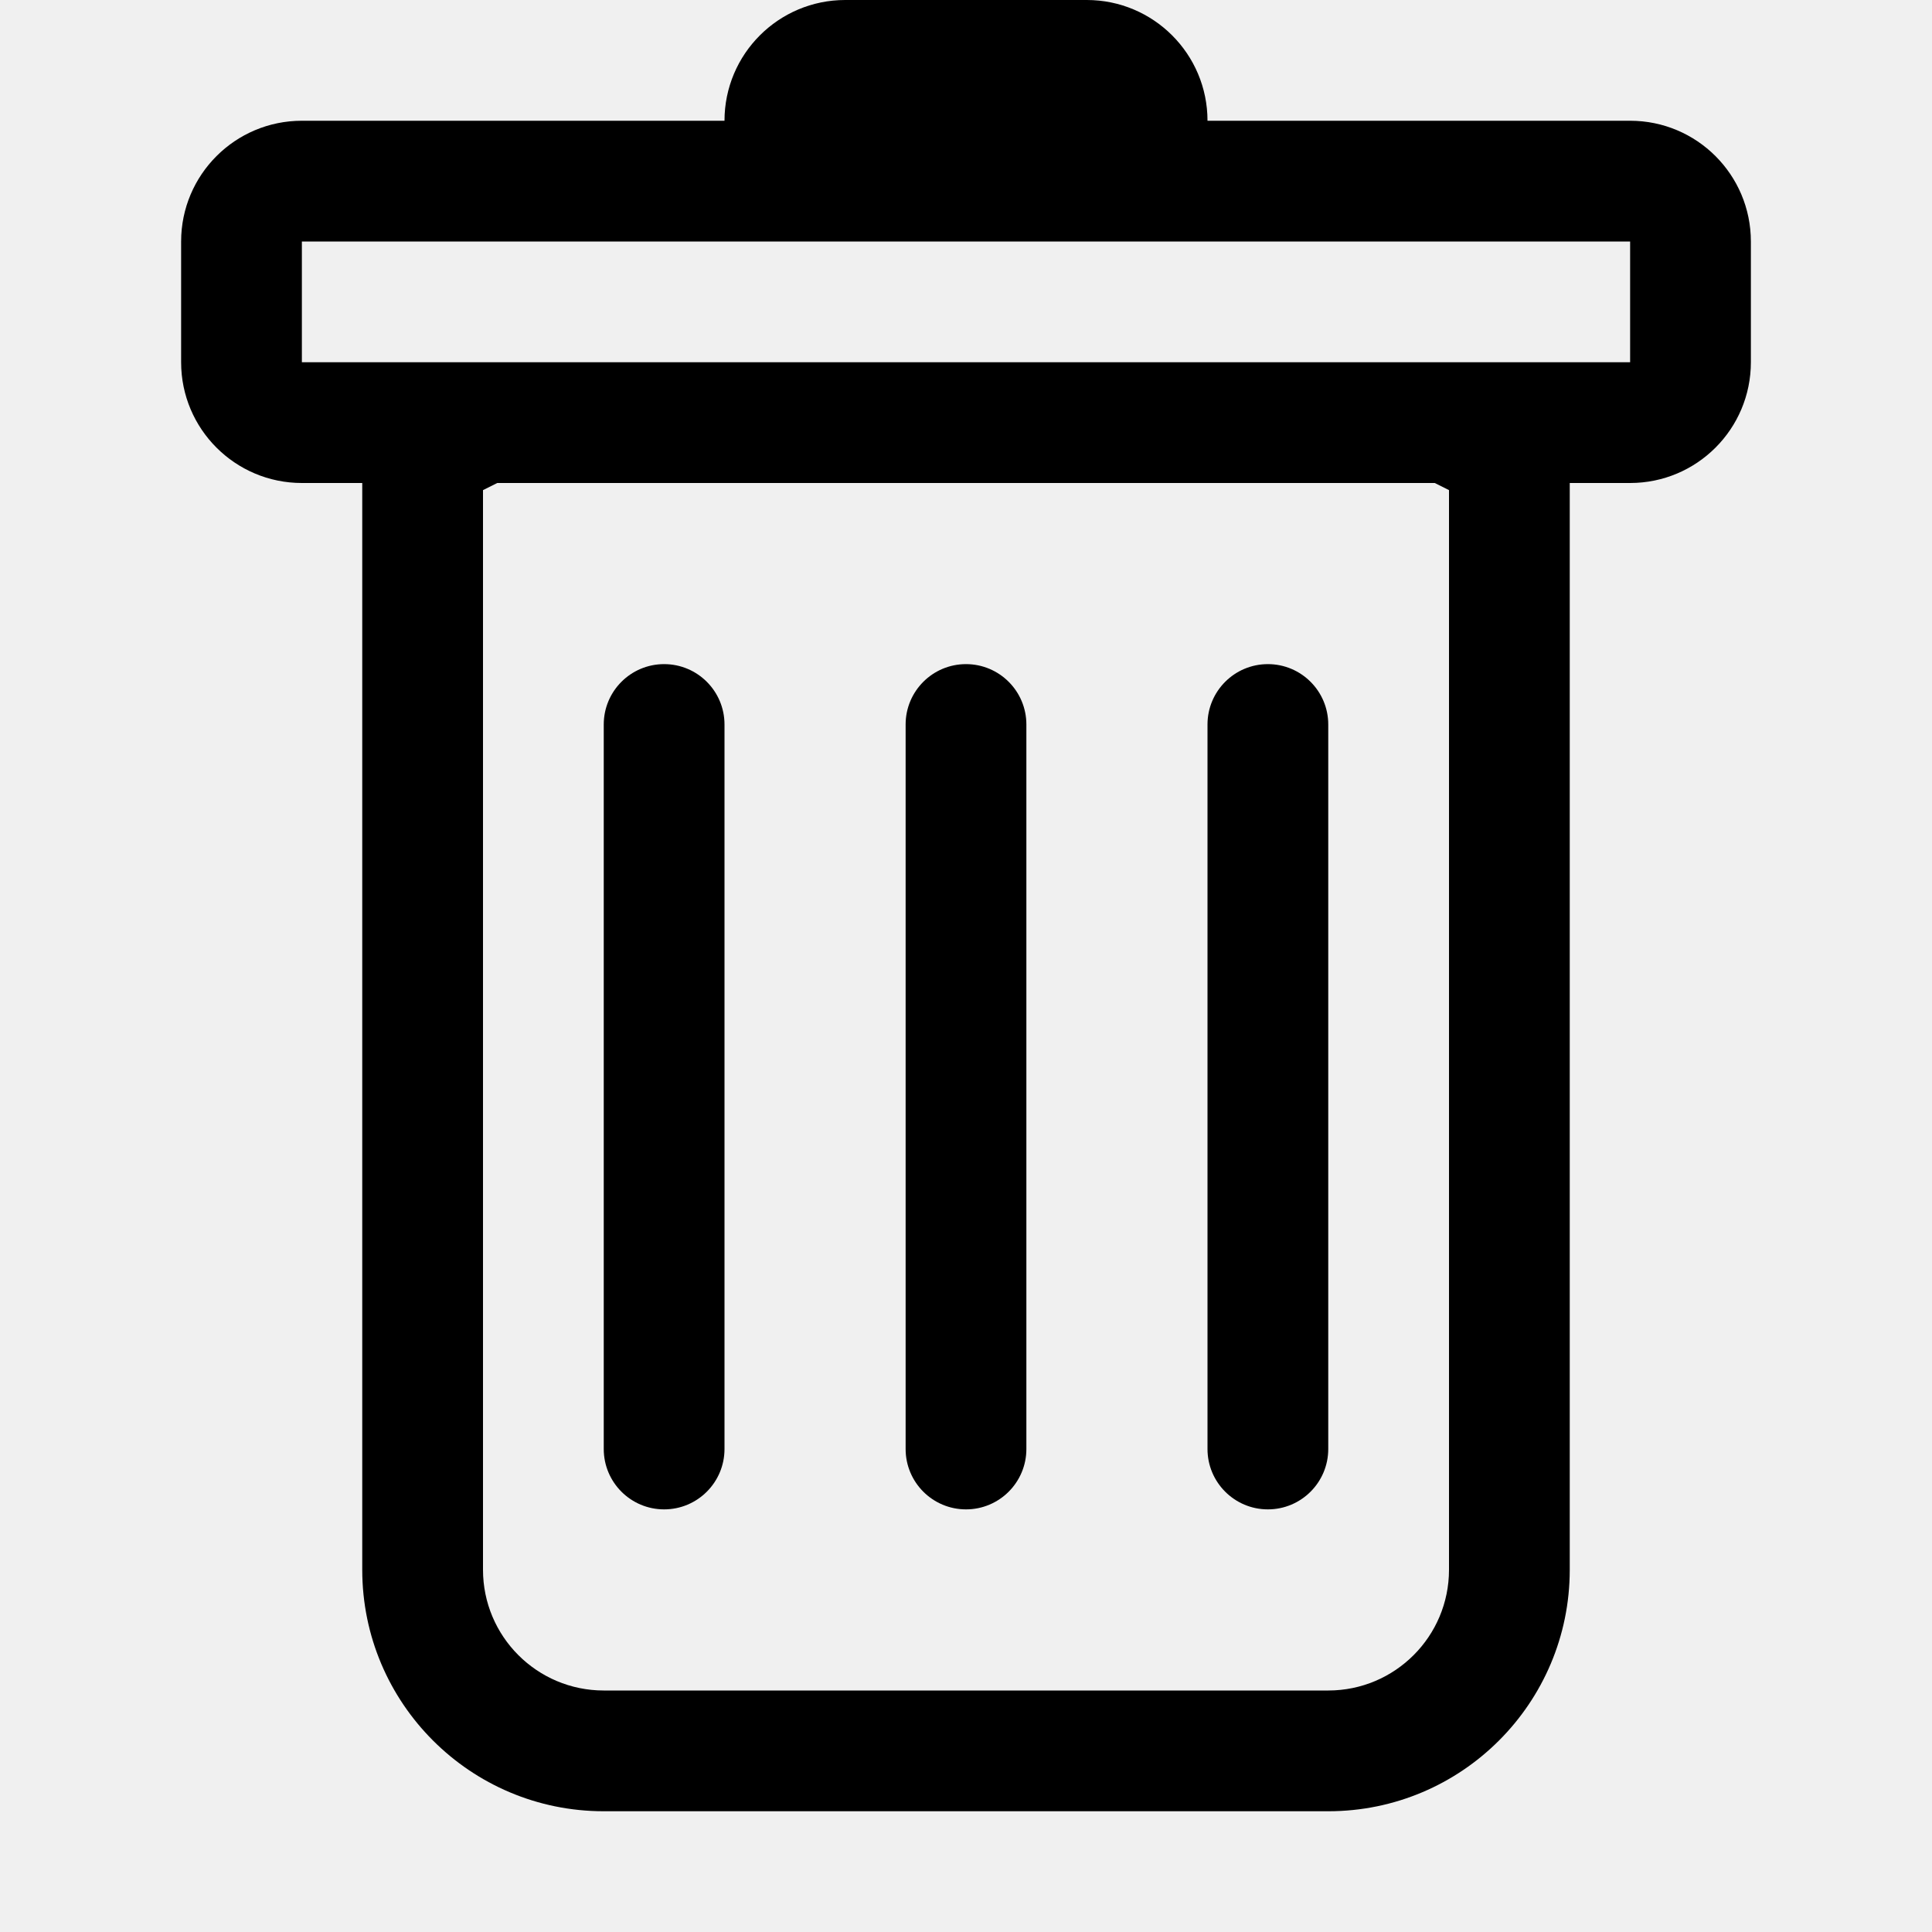
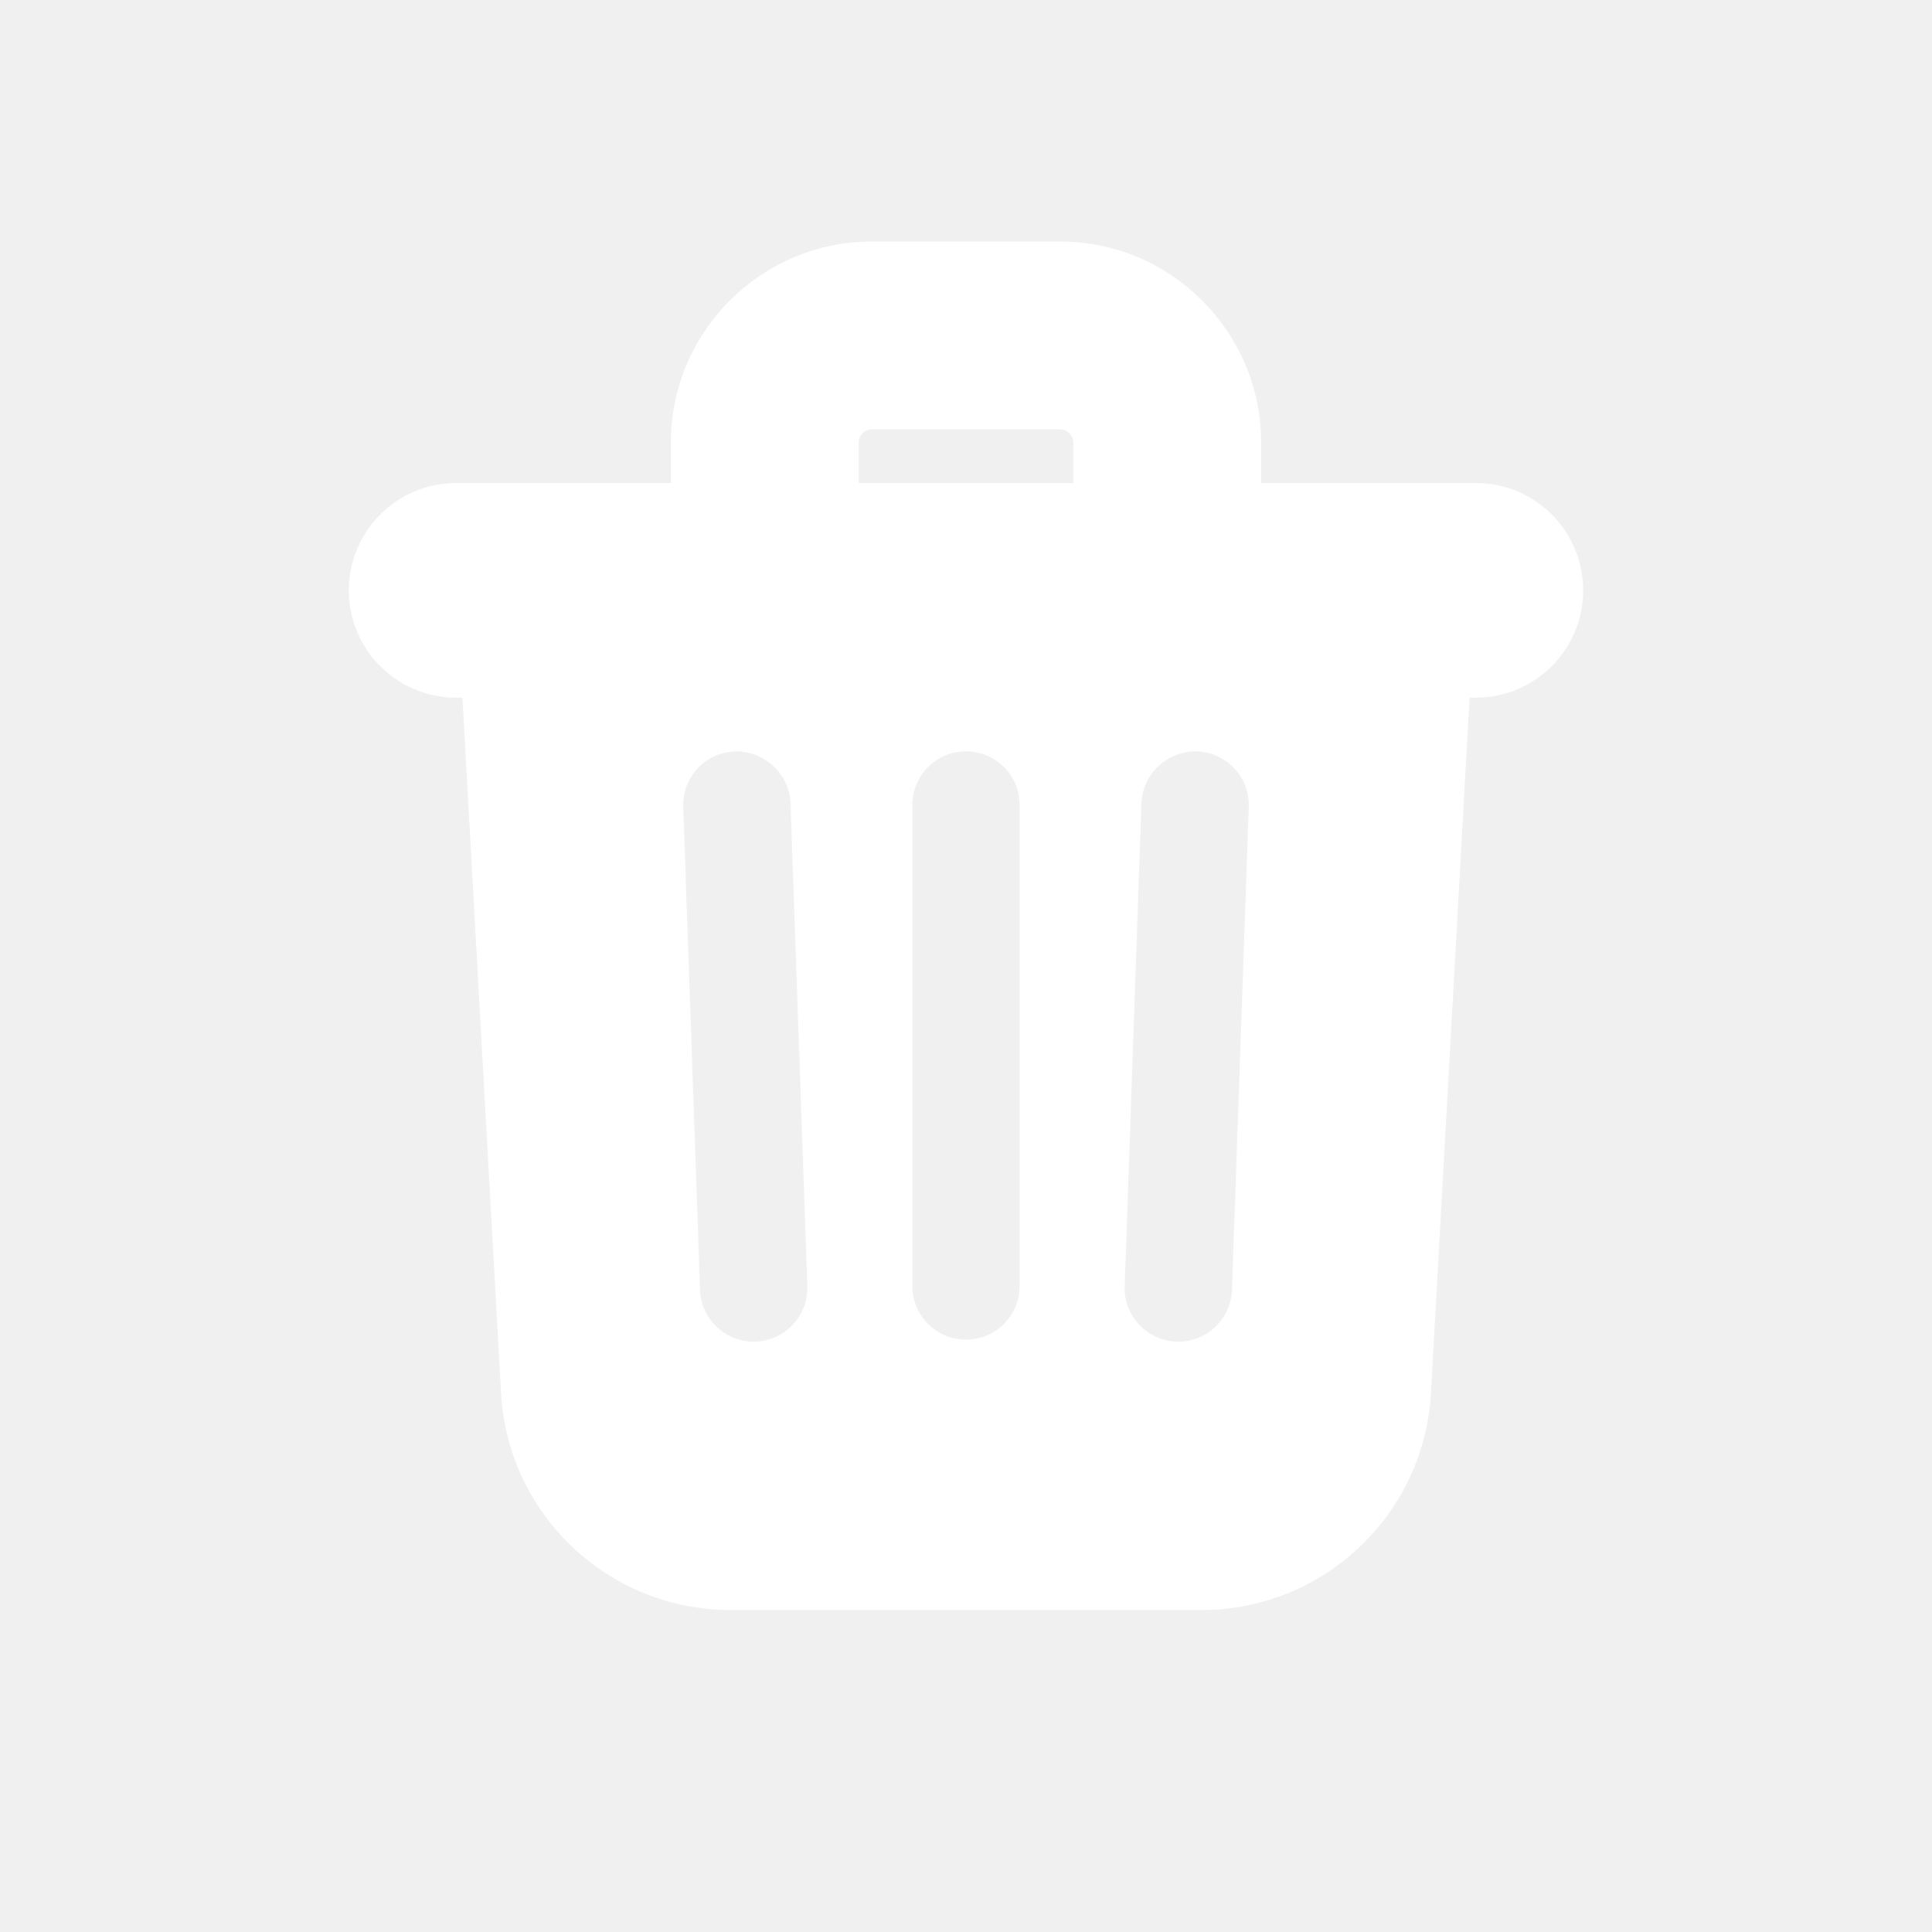
- <svg xmlns="http://www.w3.org/2000/svg" width="16" height="16" fill="currentColor" class="bi bi-trash" viewBox="0 0 16 16">
-   <path d="M5.5 5.5A.5.5 0 0 1 6 6v6a.5.5 0 0 1-1 0V6a.5.5 0 0 1 .5-.5m2.5 0a.5.5 0 0 1 .5.5v6a.5.5 0 0 1-1 0V6a.5.5 0 0 1 .5-.5m3 .5a.5.5 0 0 0-1 0v6a.5.5 0 0 0 1 0z" />
-   <path d="M14.5 3a1 1 0 0 1-1 1H13v9a2 2 0 0 1-2 2H5a2 2 0 0 1-2-2V4h-.5a1 1 0 0 1-1-1V2a1 1 0 0 1 1-1H6a1 1 0 0 1 1-1h2a1 1 0 0 1 1 1h3.5a1 1 0 0 1 1 1zM4.118 4 4 4.059V13a1 1 0 0 0 1 1h6a1 1 0 0 0 1-1V4.059L11.882 4zM2.5 3h11V2h-11z" />
+ <svg xmlns="http://www.w3.org/2000/svg" fill="#FFFFFF" viewBox="0 0 72 72" width="64px" height="64px">
+   <path d="M 32.5 9 C 28.364 9 25 12.364 25 16.5 L 25 18 L 17 18 C 14.791 18 13 19.791 13 22 C 13 24.209 14.791 26 17 26 L 17.232 26 L 18.672 51.916 C 18.924 56.449 22.679 60 27.219 60 L 44.781 60 C 49.321 60 53.076 56.449 53.328 51.916 L 54.768 26 L 55 26 C 57.209 26 59 24.209 59 22 C 59 19.791 57.209 18 55 18 L 47 18 L 47 16.5 C 47 12.364 43.636 9 39.5 9 L 32.5 9 z M 32.5 16 L 39.5 16 C 39.775 16 40 16.224 40 16.5 L 40 18 L 32 18 L 32 16.5 C 32 16.224 32.225 16 32.5 16 z M 36 28 C 37.104 28 38 28.896 38 30 L 38 47.924 C 38 49.029 37.104 49.924 36 49.924 C 34.896 49.924 34 49.028 34 47.924 L 34 30 C 34 28.896 34.896 28 36 28 z M 27.393 28.002 C 28.46 27.98 29.422 28.828 29.461 29.932 L 30.086 47.932 C 30.124 49.036 29.258 49.959 28.154 49.998 C 28.131 49.999 28.109 50 28.086 50 C 27.013 50 26.126 49.148 26.088 48.068 L 25.463 30.068 C 25.425 28.964 26.289 28.041 27.393 28.002 z M 44.607 28.002 C 45.711 28.04 46.575 28.964 46.537 30.068 L 45.912 48.068 C 45.874 49.148 44.986 50 43.914 50 C 43.891 50 43.869 49.999 43.846 49.998 C 42.742 49.96 41.876 49.036 41.914 47.932 L 42.539 29.932 C 42.577 28.828 43.518 27.98 44.607 28.002 z" />
</svg>
